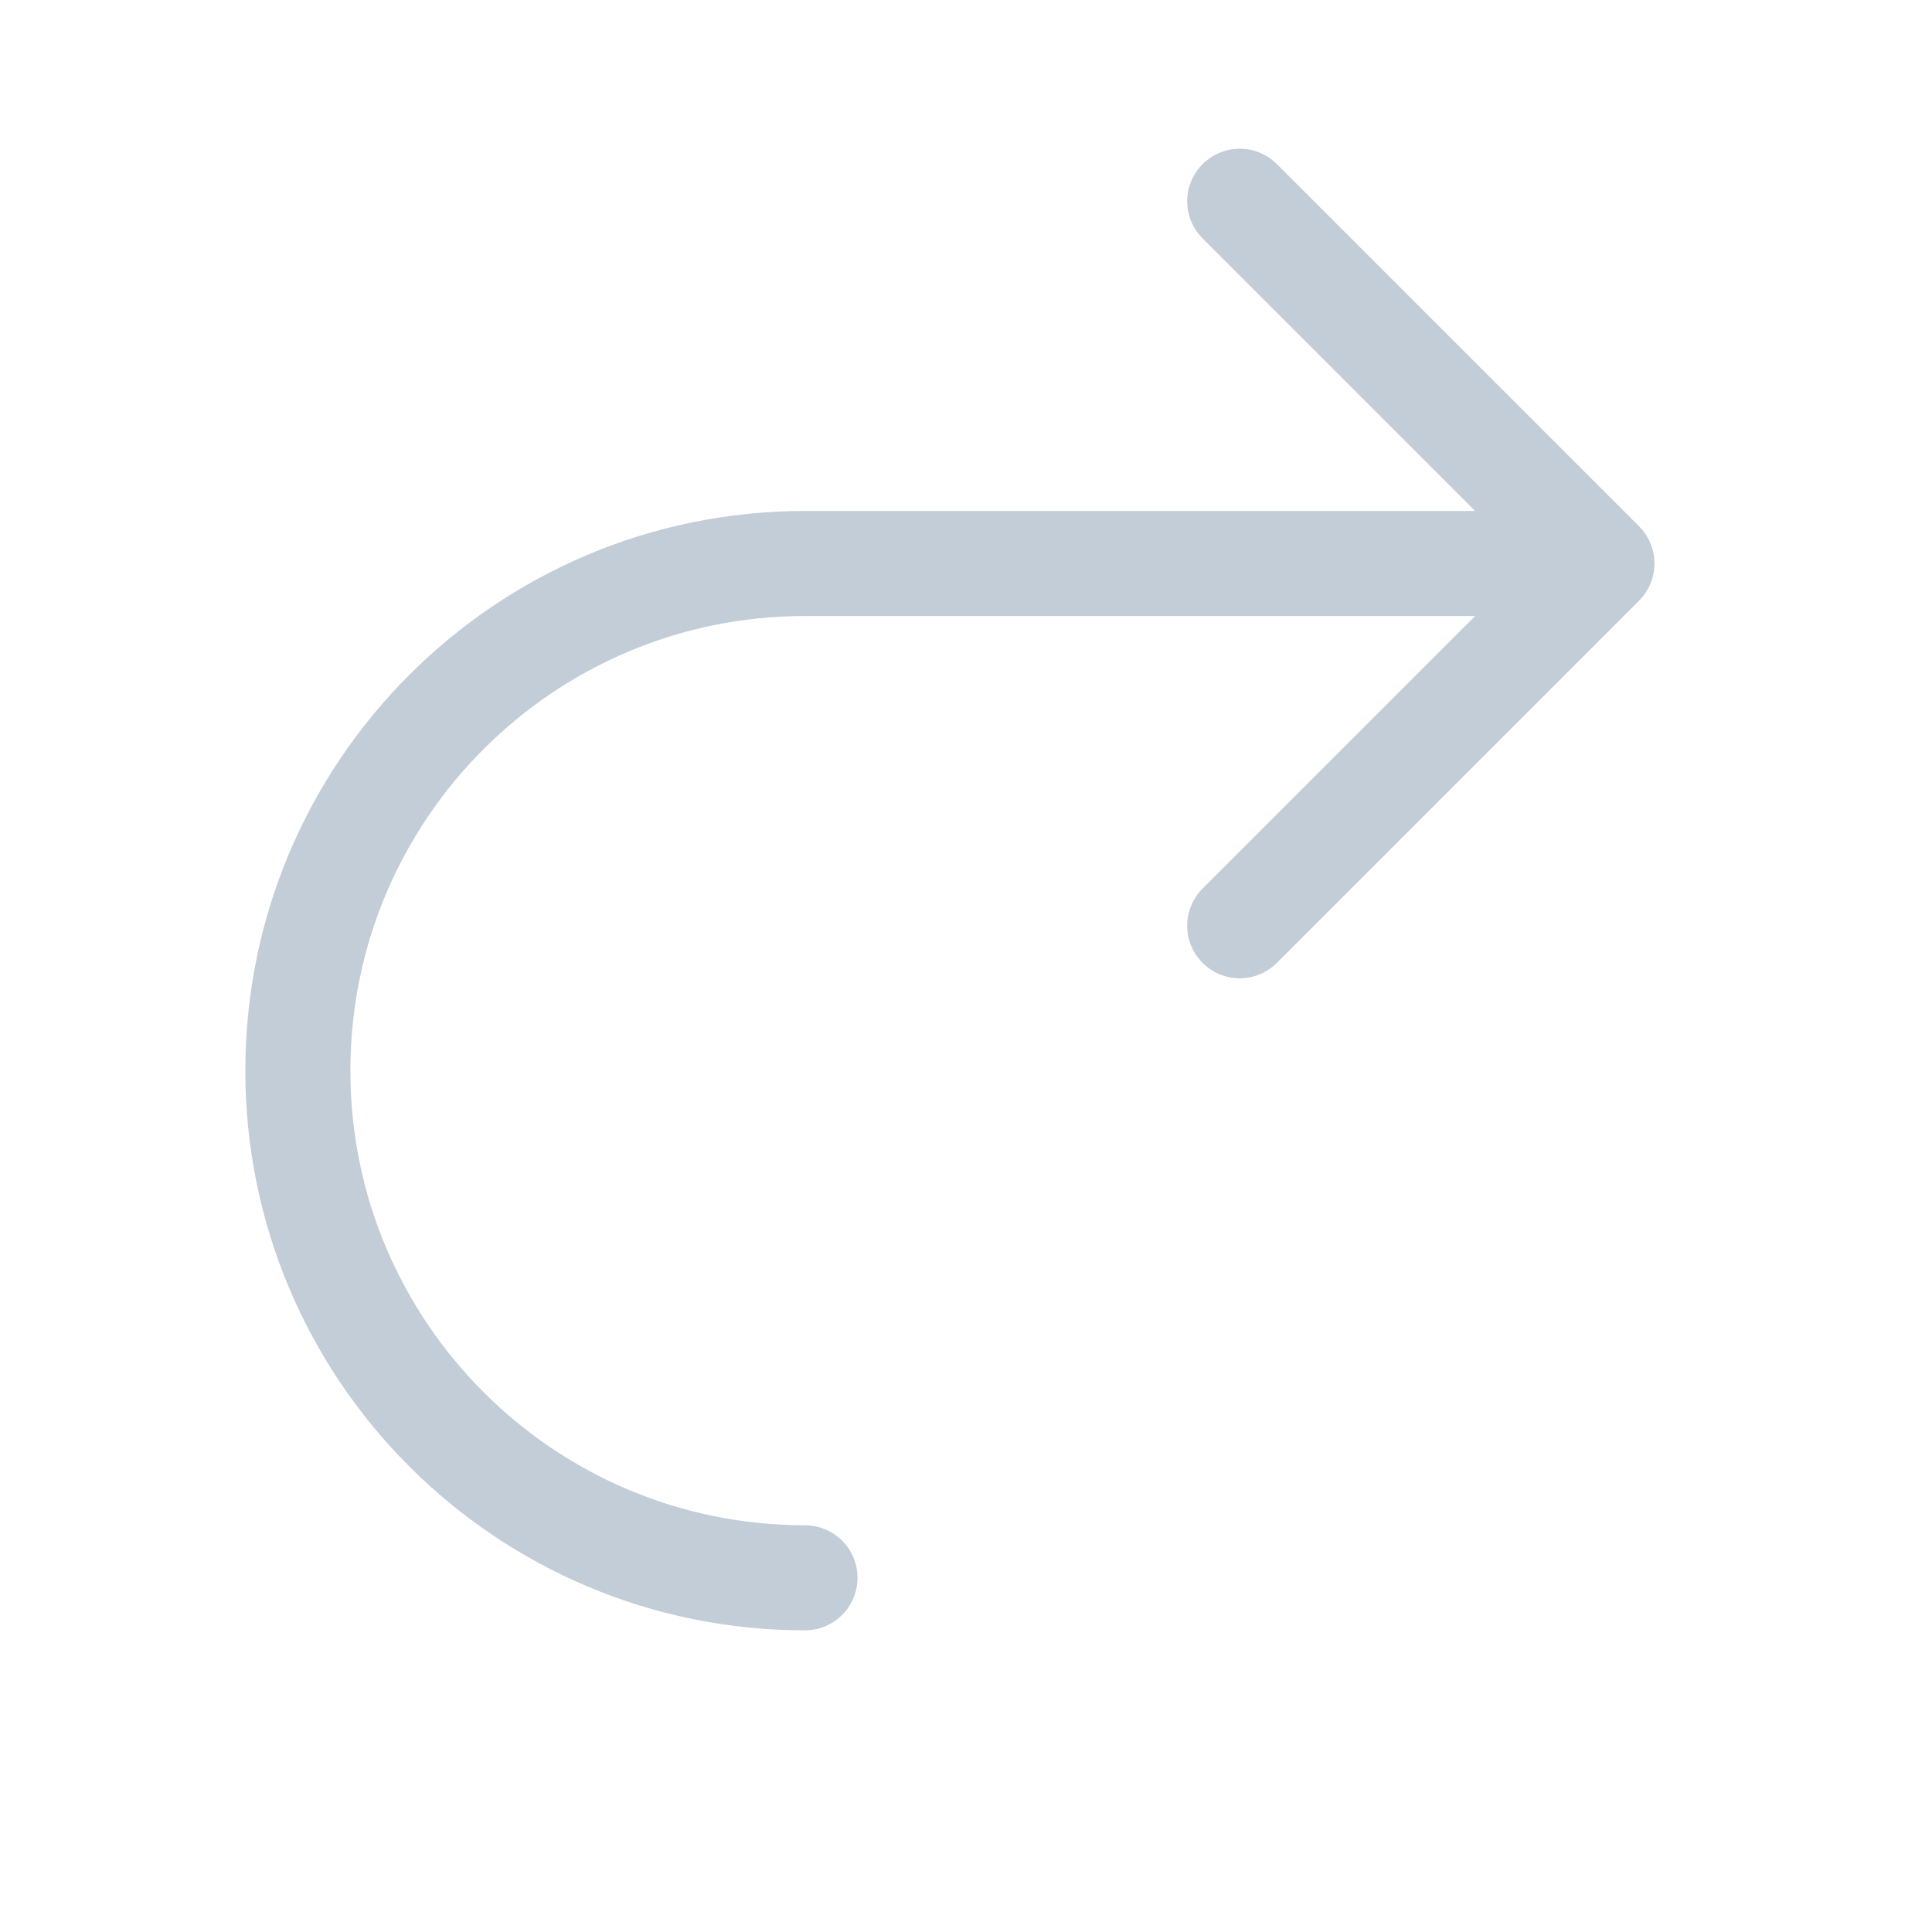
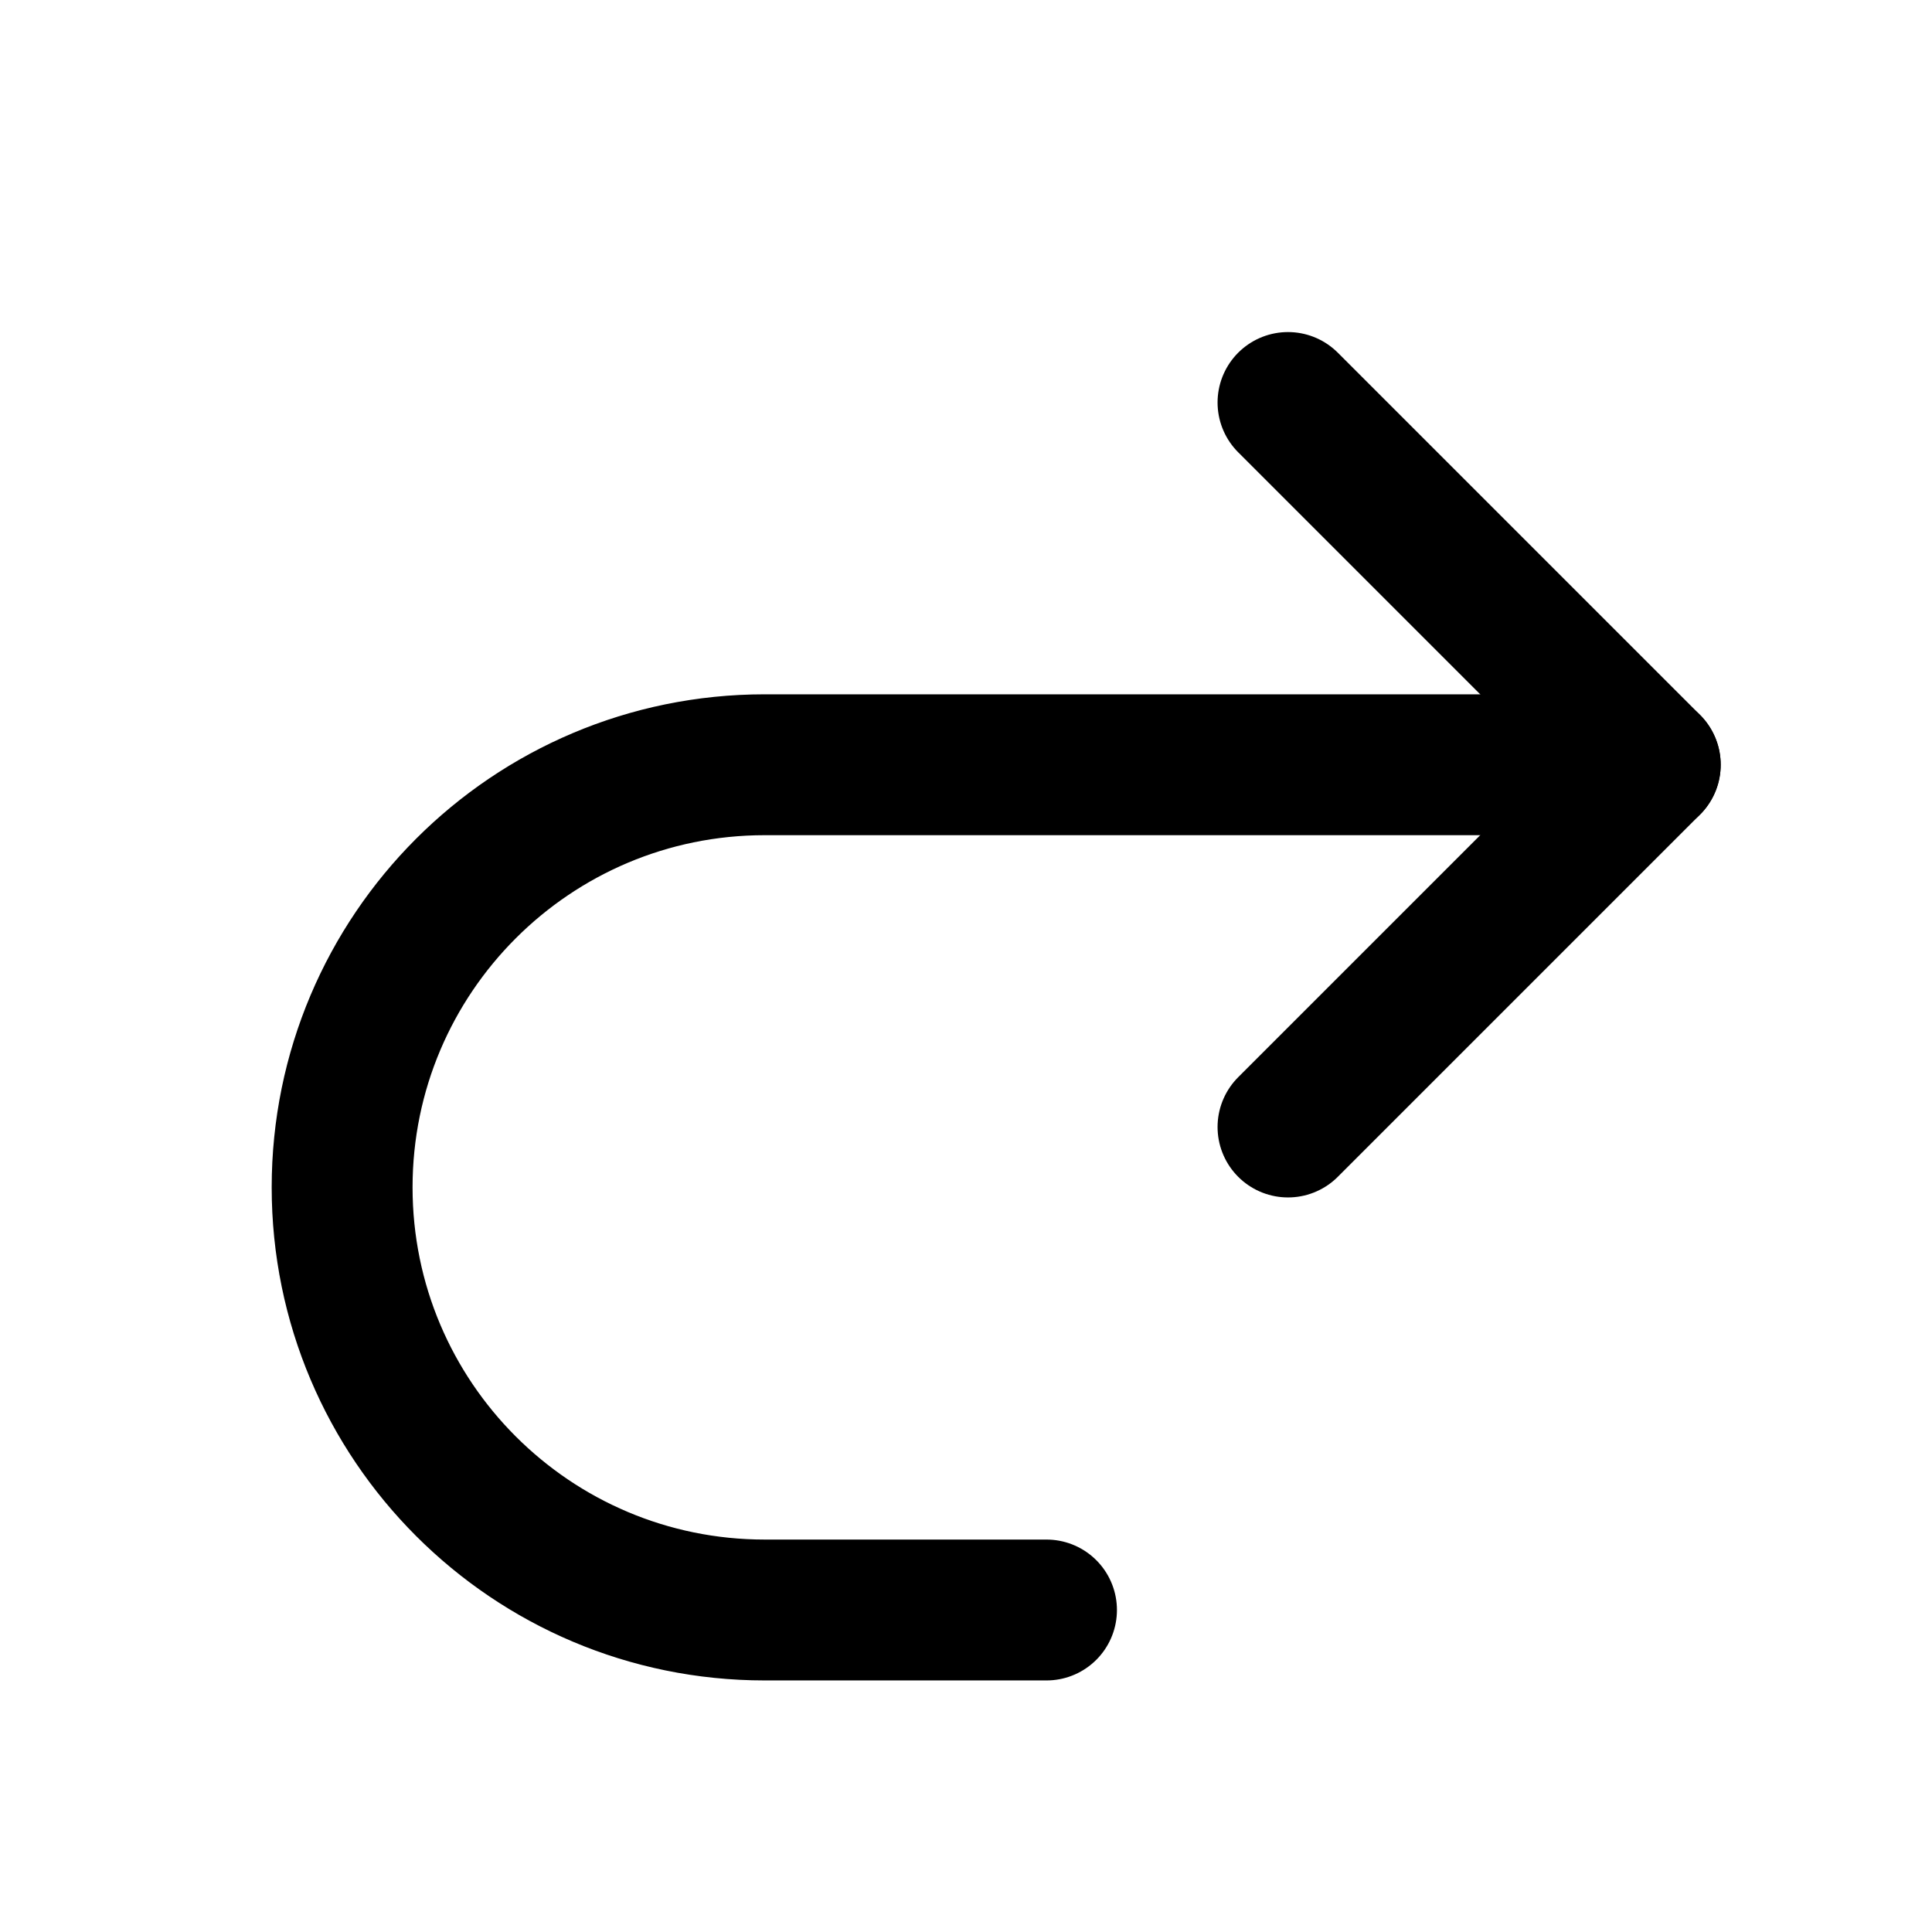
- <svg xmlns="http://www.w3.org/2000/svg" width="24" height="24" viewBox="0 0 24 24" fill="none" stroke="#c3cdd8" stroke-width="1.45" stroke-linecap="round" stroke-linejoin="round">
-   <path d="m16 5 5 5-5 5m5-5H10a7 7 0 0 0 0 14" transform="translate(1 -2) scale(.9)" />
+ <svg xmlns="http://www.w3.org/2000/svg" width="24" height="24" viewBox="0 0 24 24" fill="none" stroke="#000" stroke-width="1.75" stroke-linecap="round" stroke-linejoin="round">
+   <path d="M16 5l4.5 4.5L16 14" />
+   <path d="M20.5 9.5h-11a5.25 5.25 0 0 0 0 10.5H13" />
</svg>
